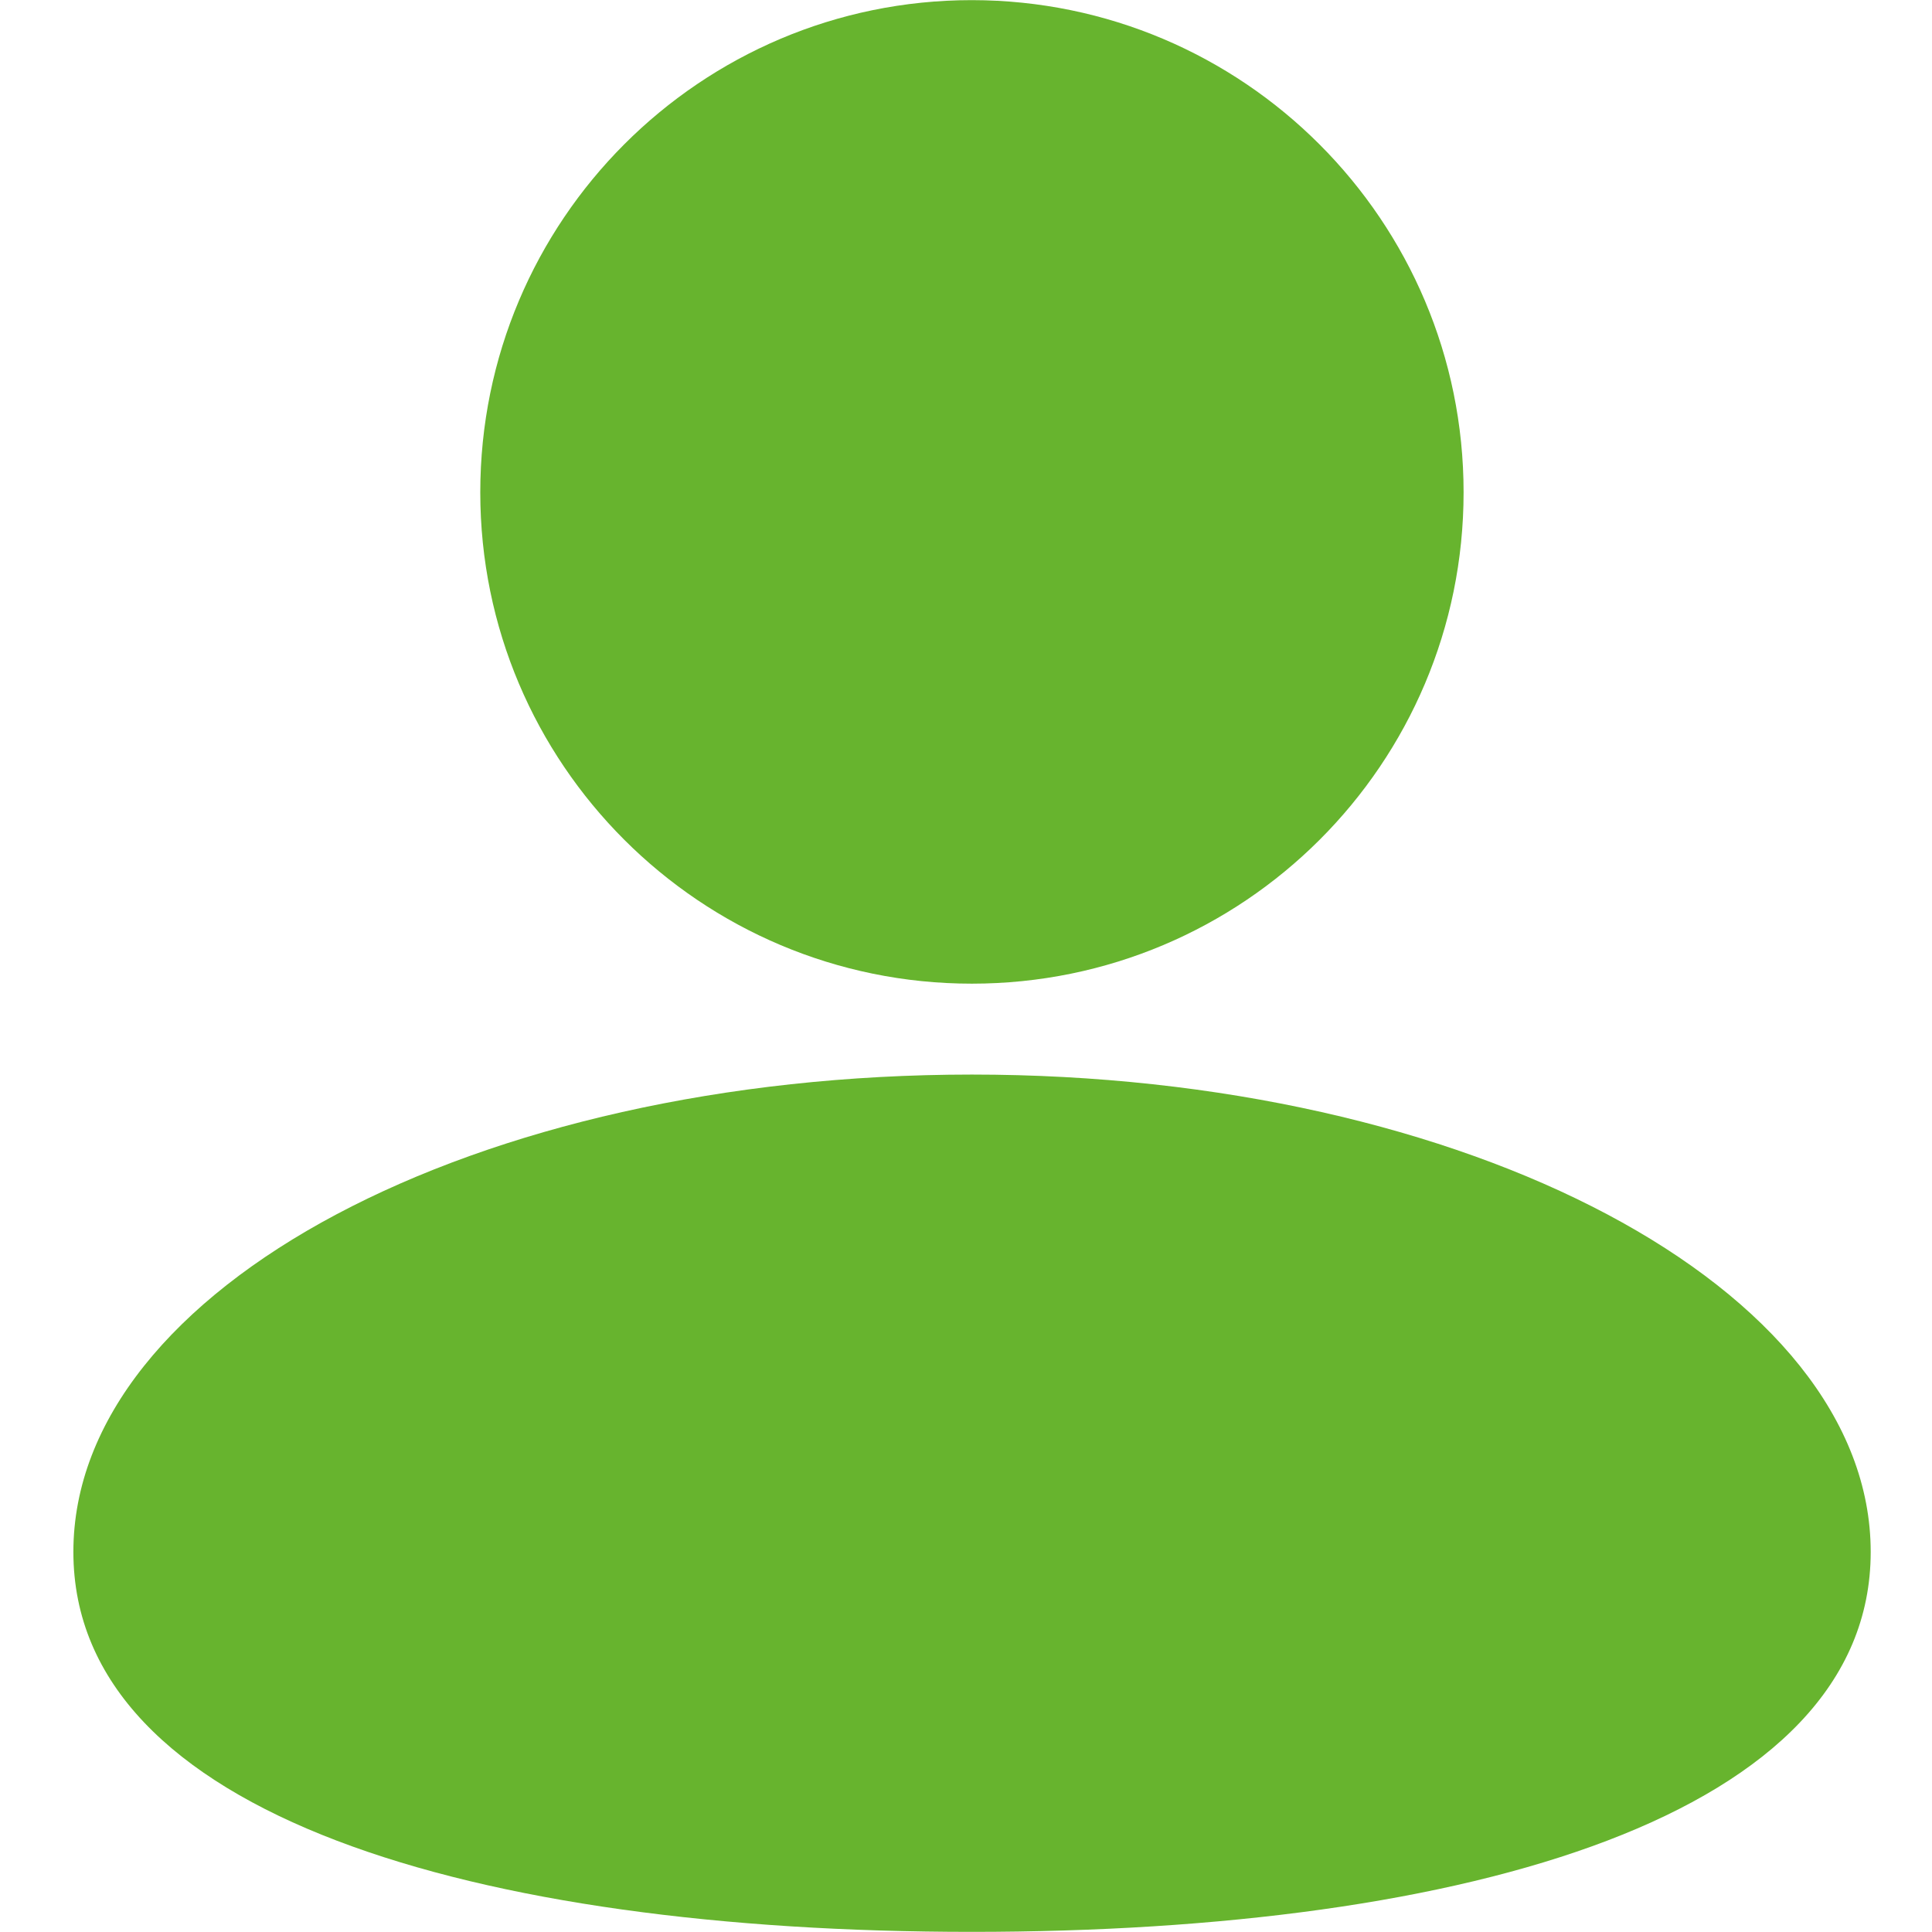
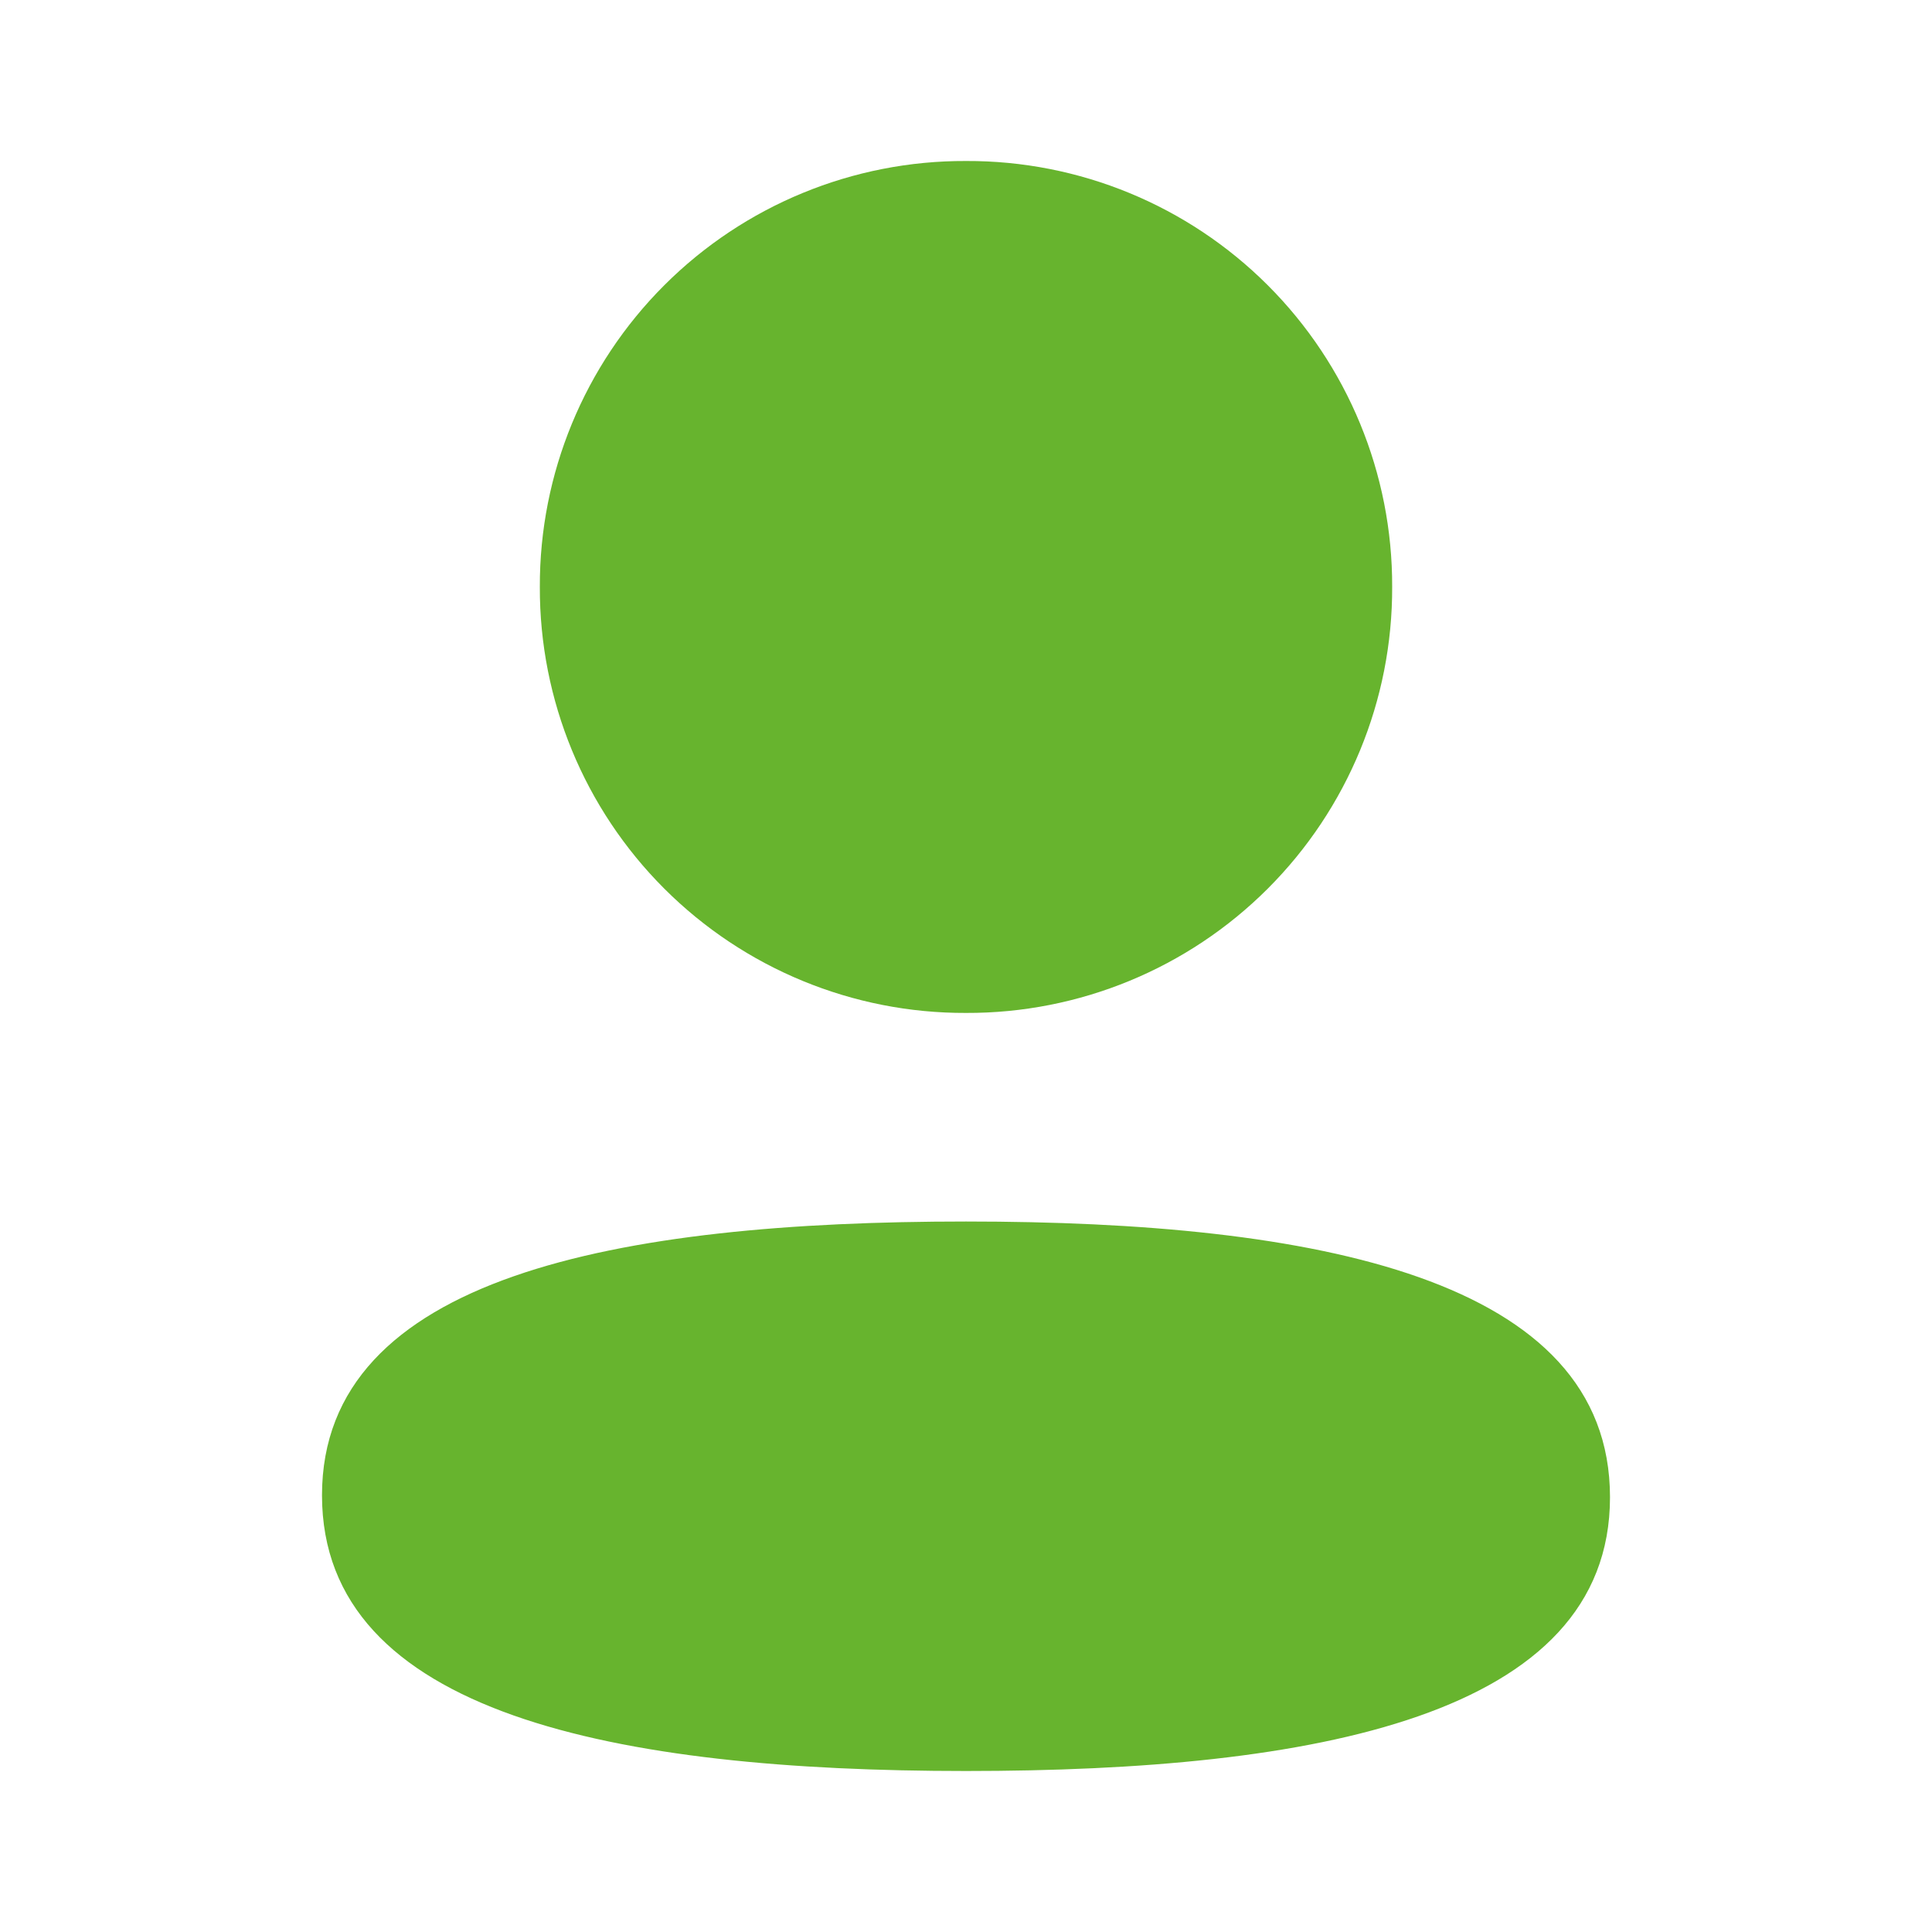
- <svg xmlns="http://www.w3.org/2000/svg" t="1745226860425" class="icon" viewBox="0 0 1024 1024" version="1.1" p-id="26214" width="200" height="200">
-   <path d="M775.733 260.944c0 143.966-116.679 260.417-260.645 260.417-143.852 0-260.532-116.566-260.532-260.417 0-144.08 116.679-260.875 260.532-260.875 143.966 0.115 260.645 116.909 260.645 260.875z m215.777 561.594c0 139.513-213.38 201.393-476.423 201.393-262.929 0-476.196-61.879-476.196-201.393 0-139.856 213.266-252.996 476.196-252.996 262.928-0.001 476.423 113.254 476.423 252.996z" fill="#67b42e" p-id="26215" />
+ <svg xmlns="http://www.w3.org/2000/svg" t="1745303153077" class="icon" viewBox="0 0 1024 1024" version="1.1" p-id="5654" width="200" height="200">
+   <path d="M737.877 311.083A225.024 225.024 0 0 1 512 536.875a225.067 225.067 0 0 1-225.877-225.792A225.024 225.024 0 0 1 512 85.333a224.981 224.981 0 0 1 225.877 225.749zM512 938.667c-185.088 0-341.333-30.08-341.333-146.133 0-116.096 157.227-145.109 341.333-145.109 185.131 0 341.333 30.08 341.333 146.133C853.333 909.653 696.107 938.667 512 938.667z" fill="#67b42e" p-id="5655" />
</svg>
